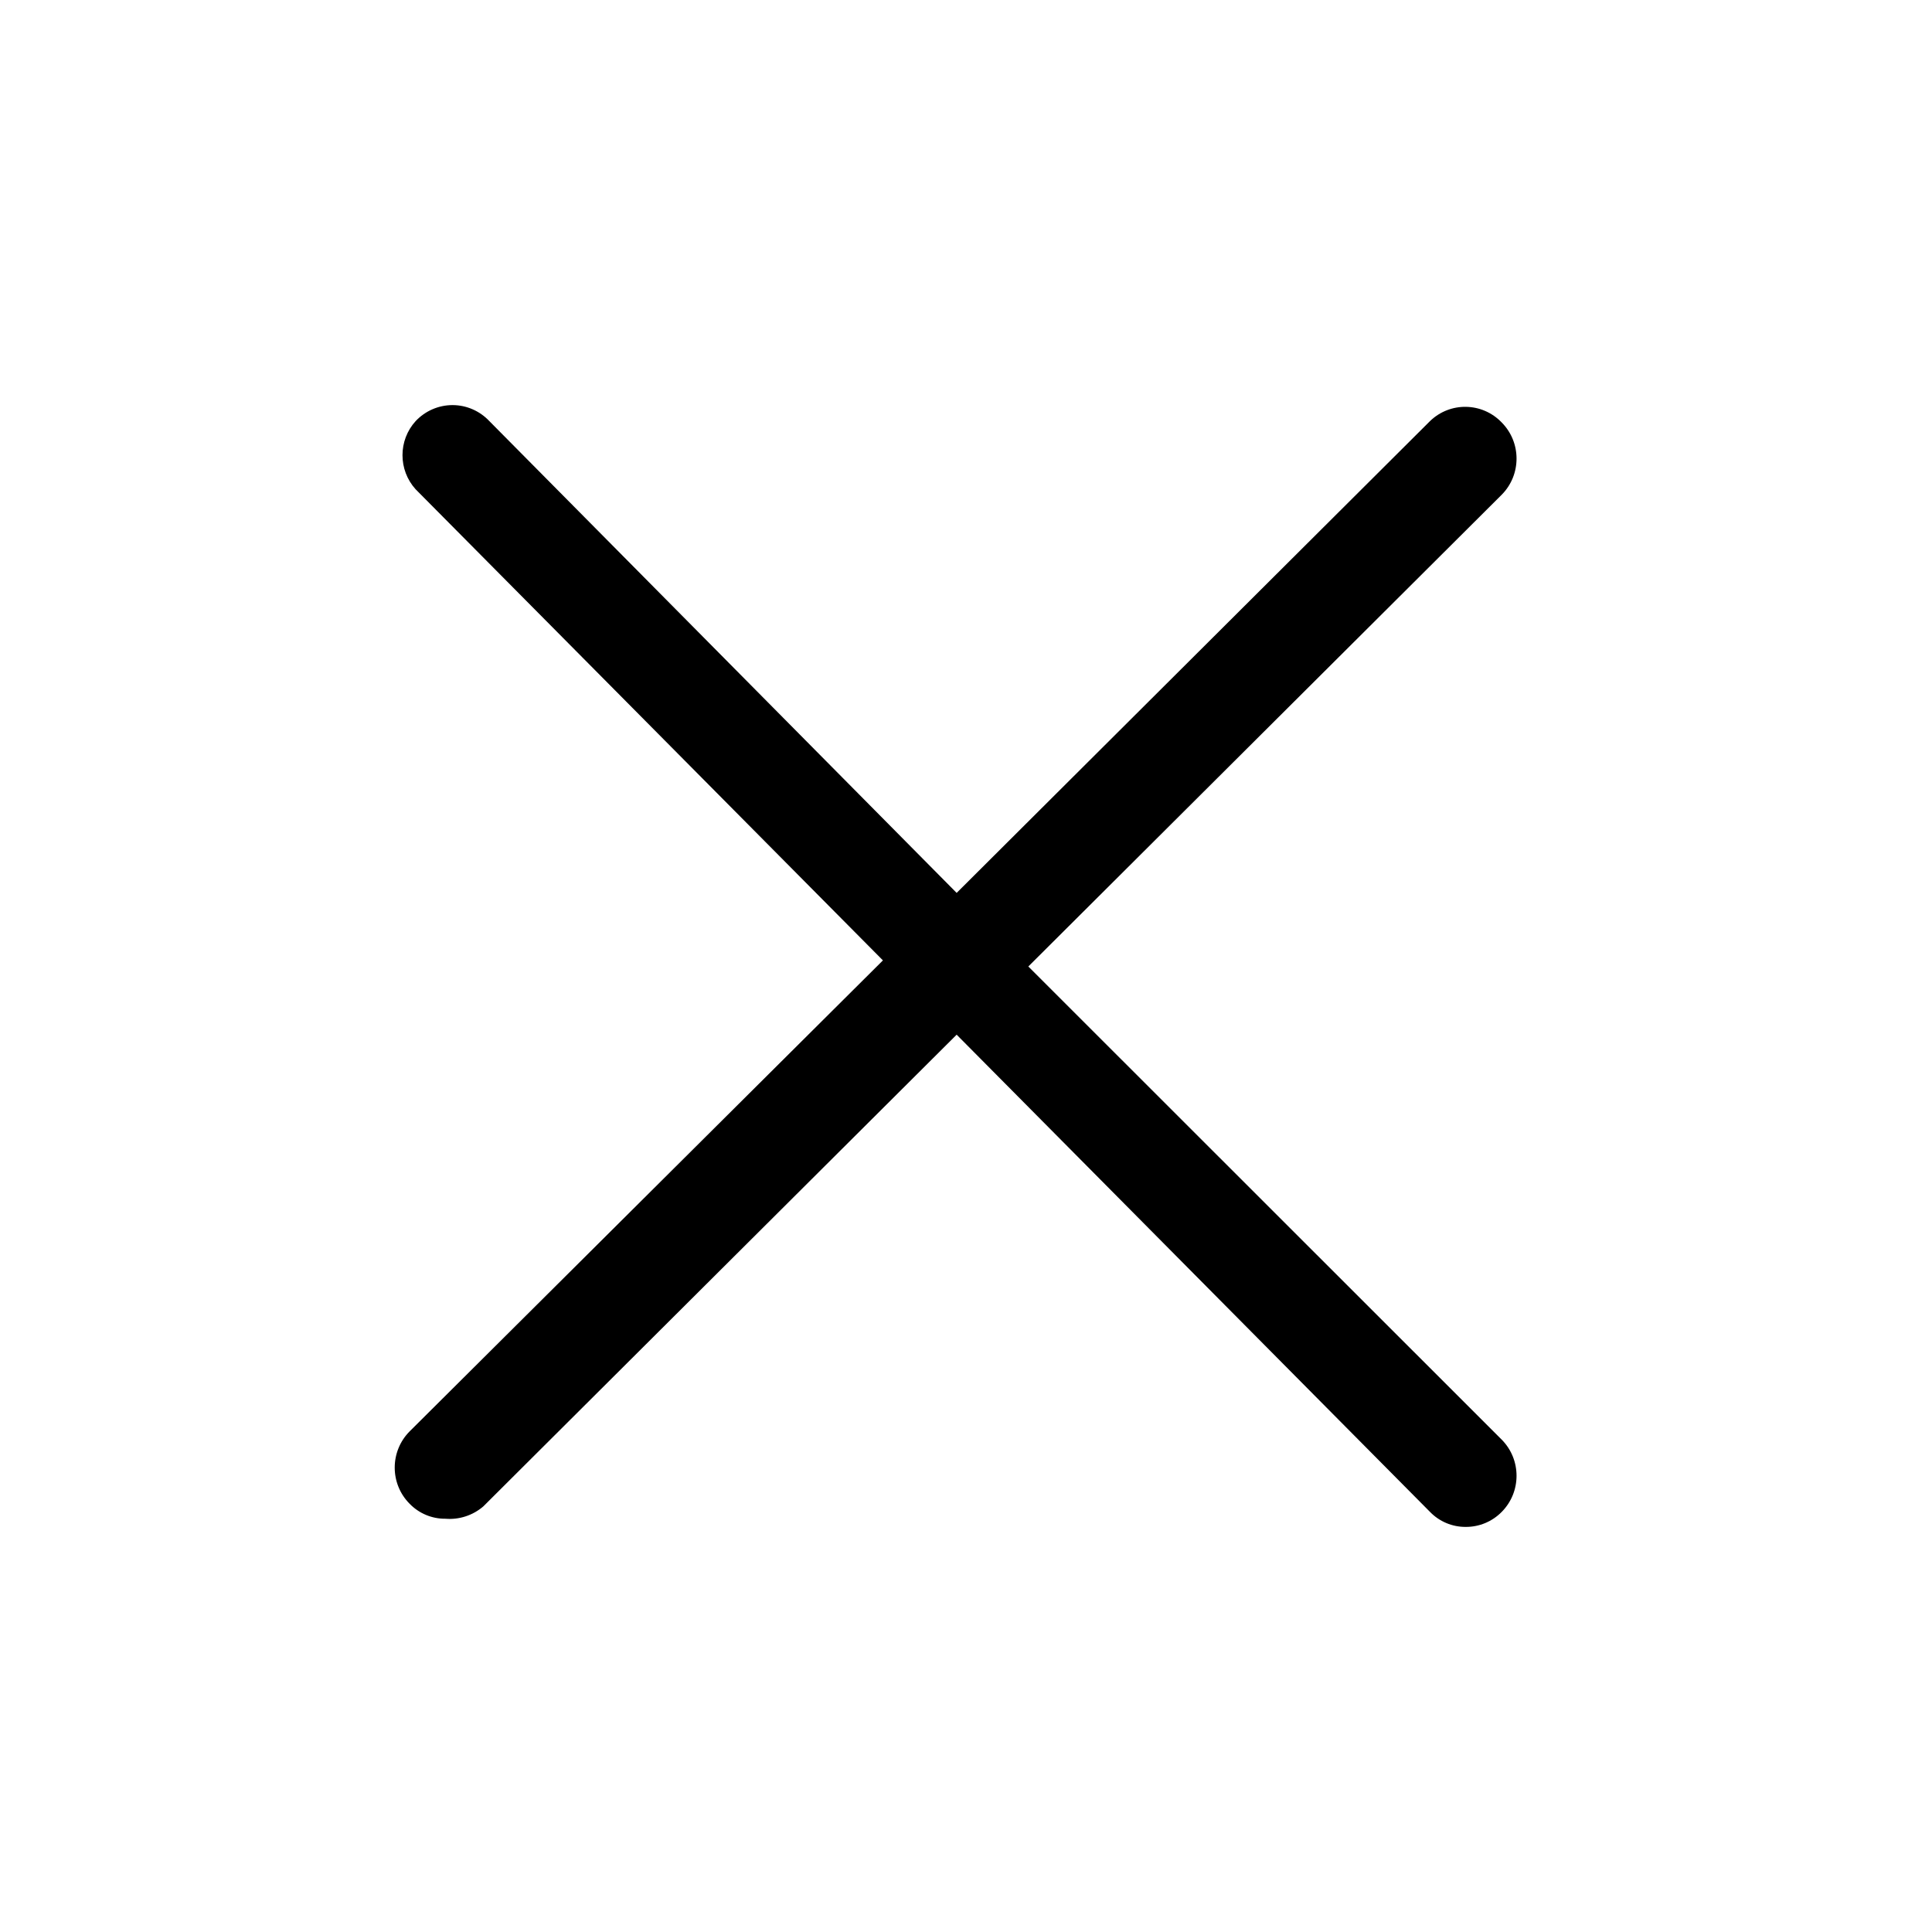
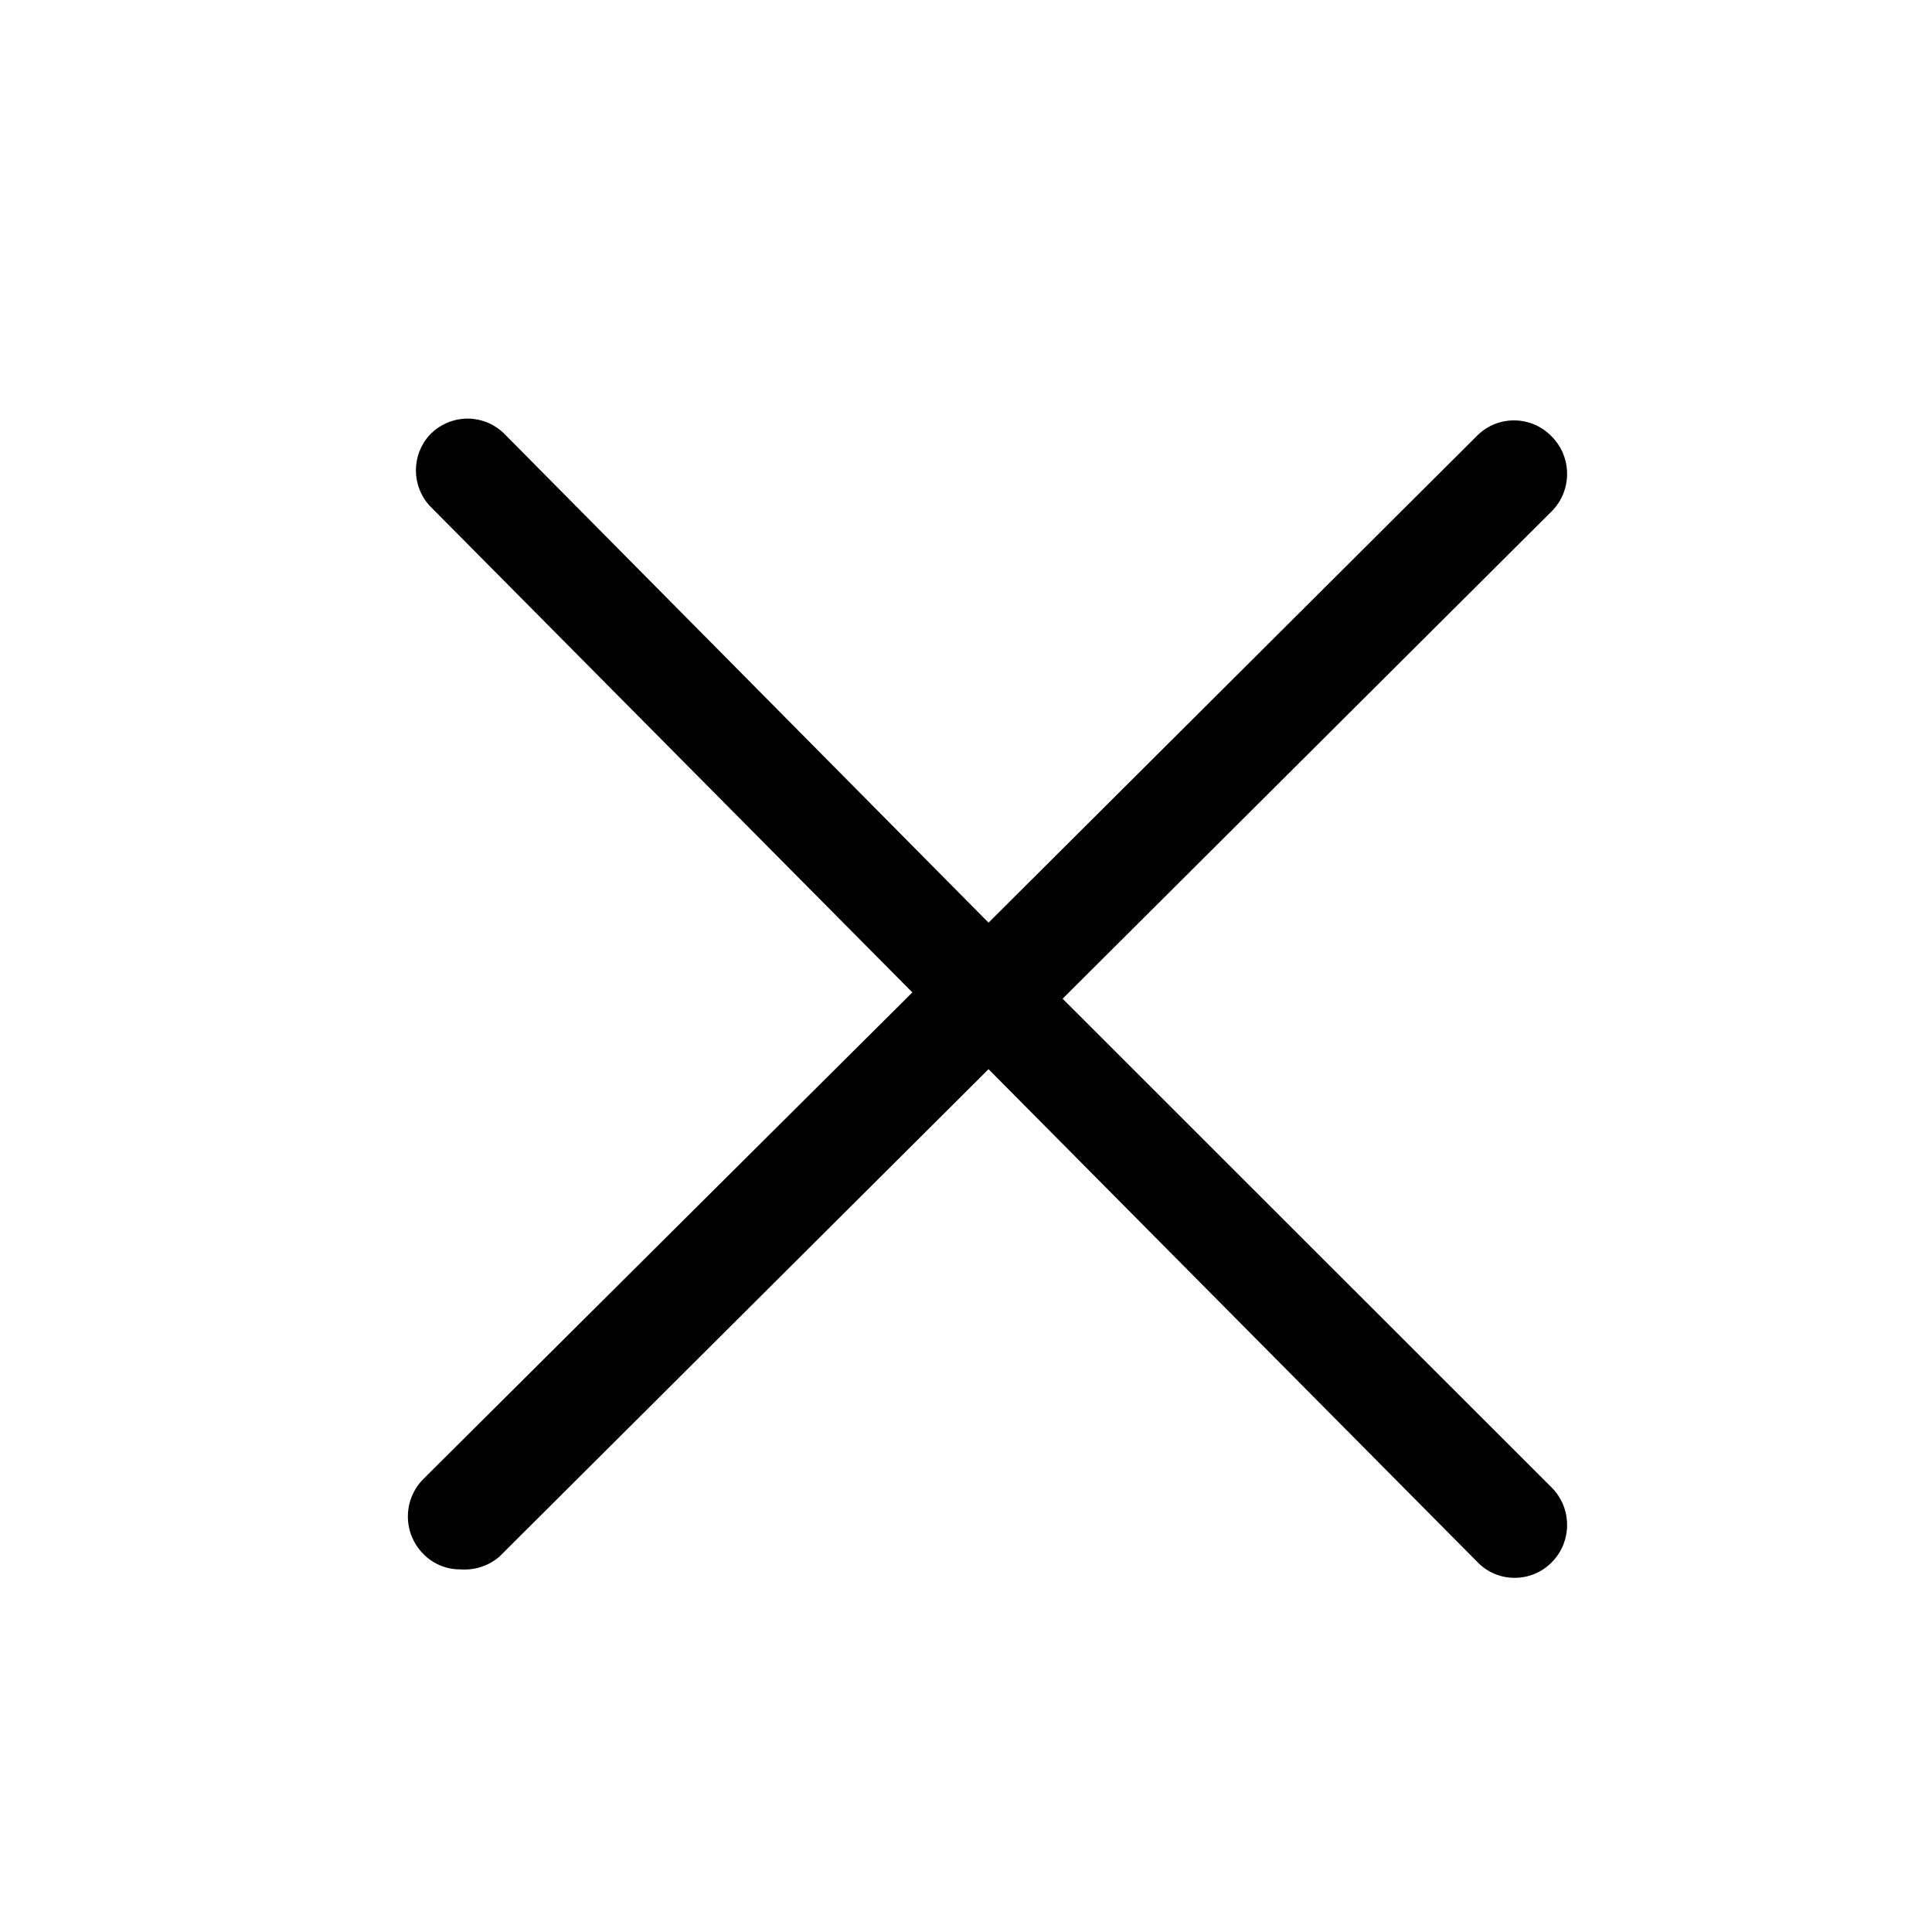
- <svg xmlns="http://www.w3.org/2000/svg" width="31" height="31" viewBox="0 0 31 31" fill="none">
+ <svg xmlns="http://www.w3.org/2000/svg" viewBox="0 0 30 30" fill="none">
  <path d="M16.5 15.508L24.096 7.938C24.413 7.618 24.413 7.099 24.096 6.779C23.784 6.453 23.269 6.443 22.945 6.757L15.35 14.327L7.852 6.757C7.698 6.593 7.484 6.5 7.261 6.5C7.037 6.5 6.823 6.593 6.669 6.757C6.388 7.066 6.388 7.541 6.669 7.851L14.167 15.41L6.572 22.968C6.254 23.289 6.254 23.808 6.572 24.128C6.723 24.284 6.93 24.371 7.147 24.369C7.367 24.387 7.586 24.316 7.754 24.172L15.35 16.602L22.945 24.259C23.096 24.415 23.304 24.502 23.52 24.5C23.736 24.501 23.944 24.414 24.096 24.259C24.413 23.939 24.413 23.42 24.096 23.1L16.5 15.508Z" fill="black" />
</svg>
